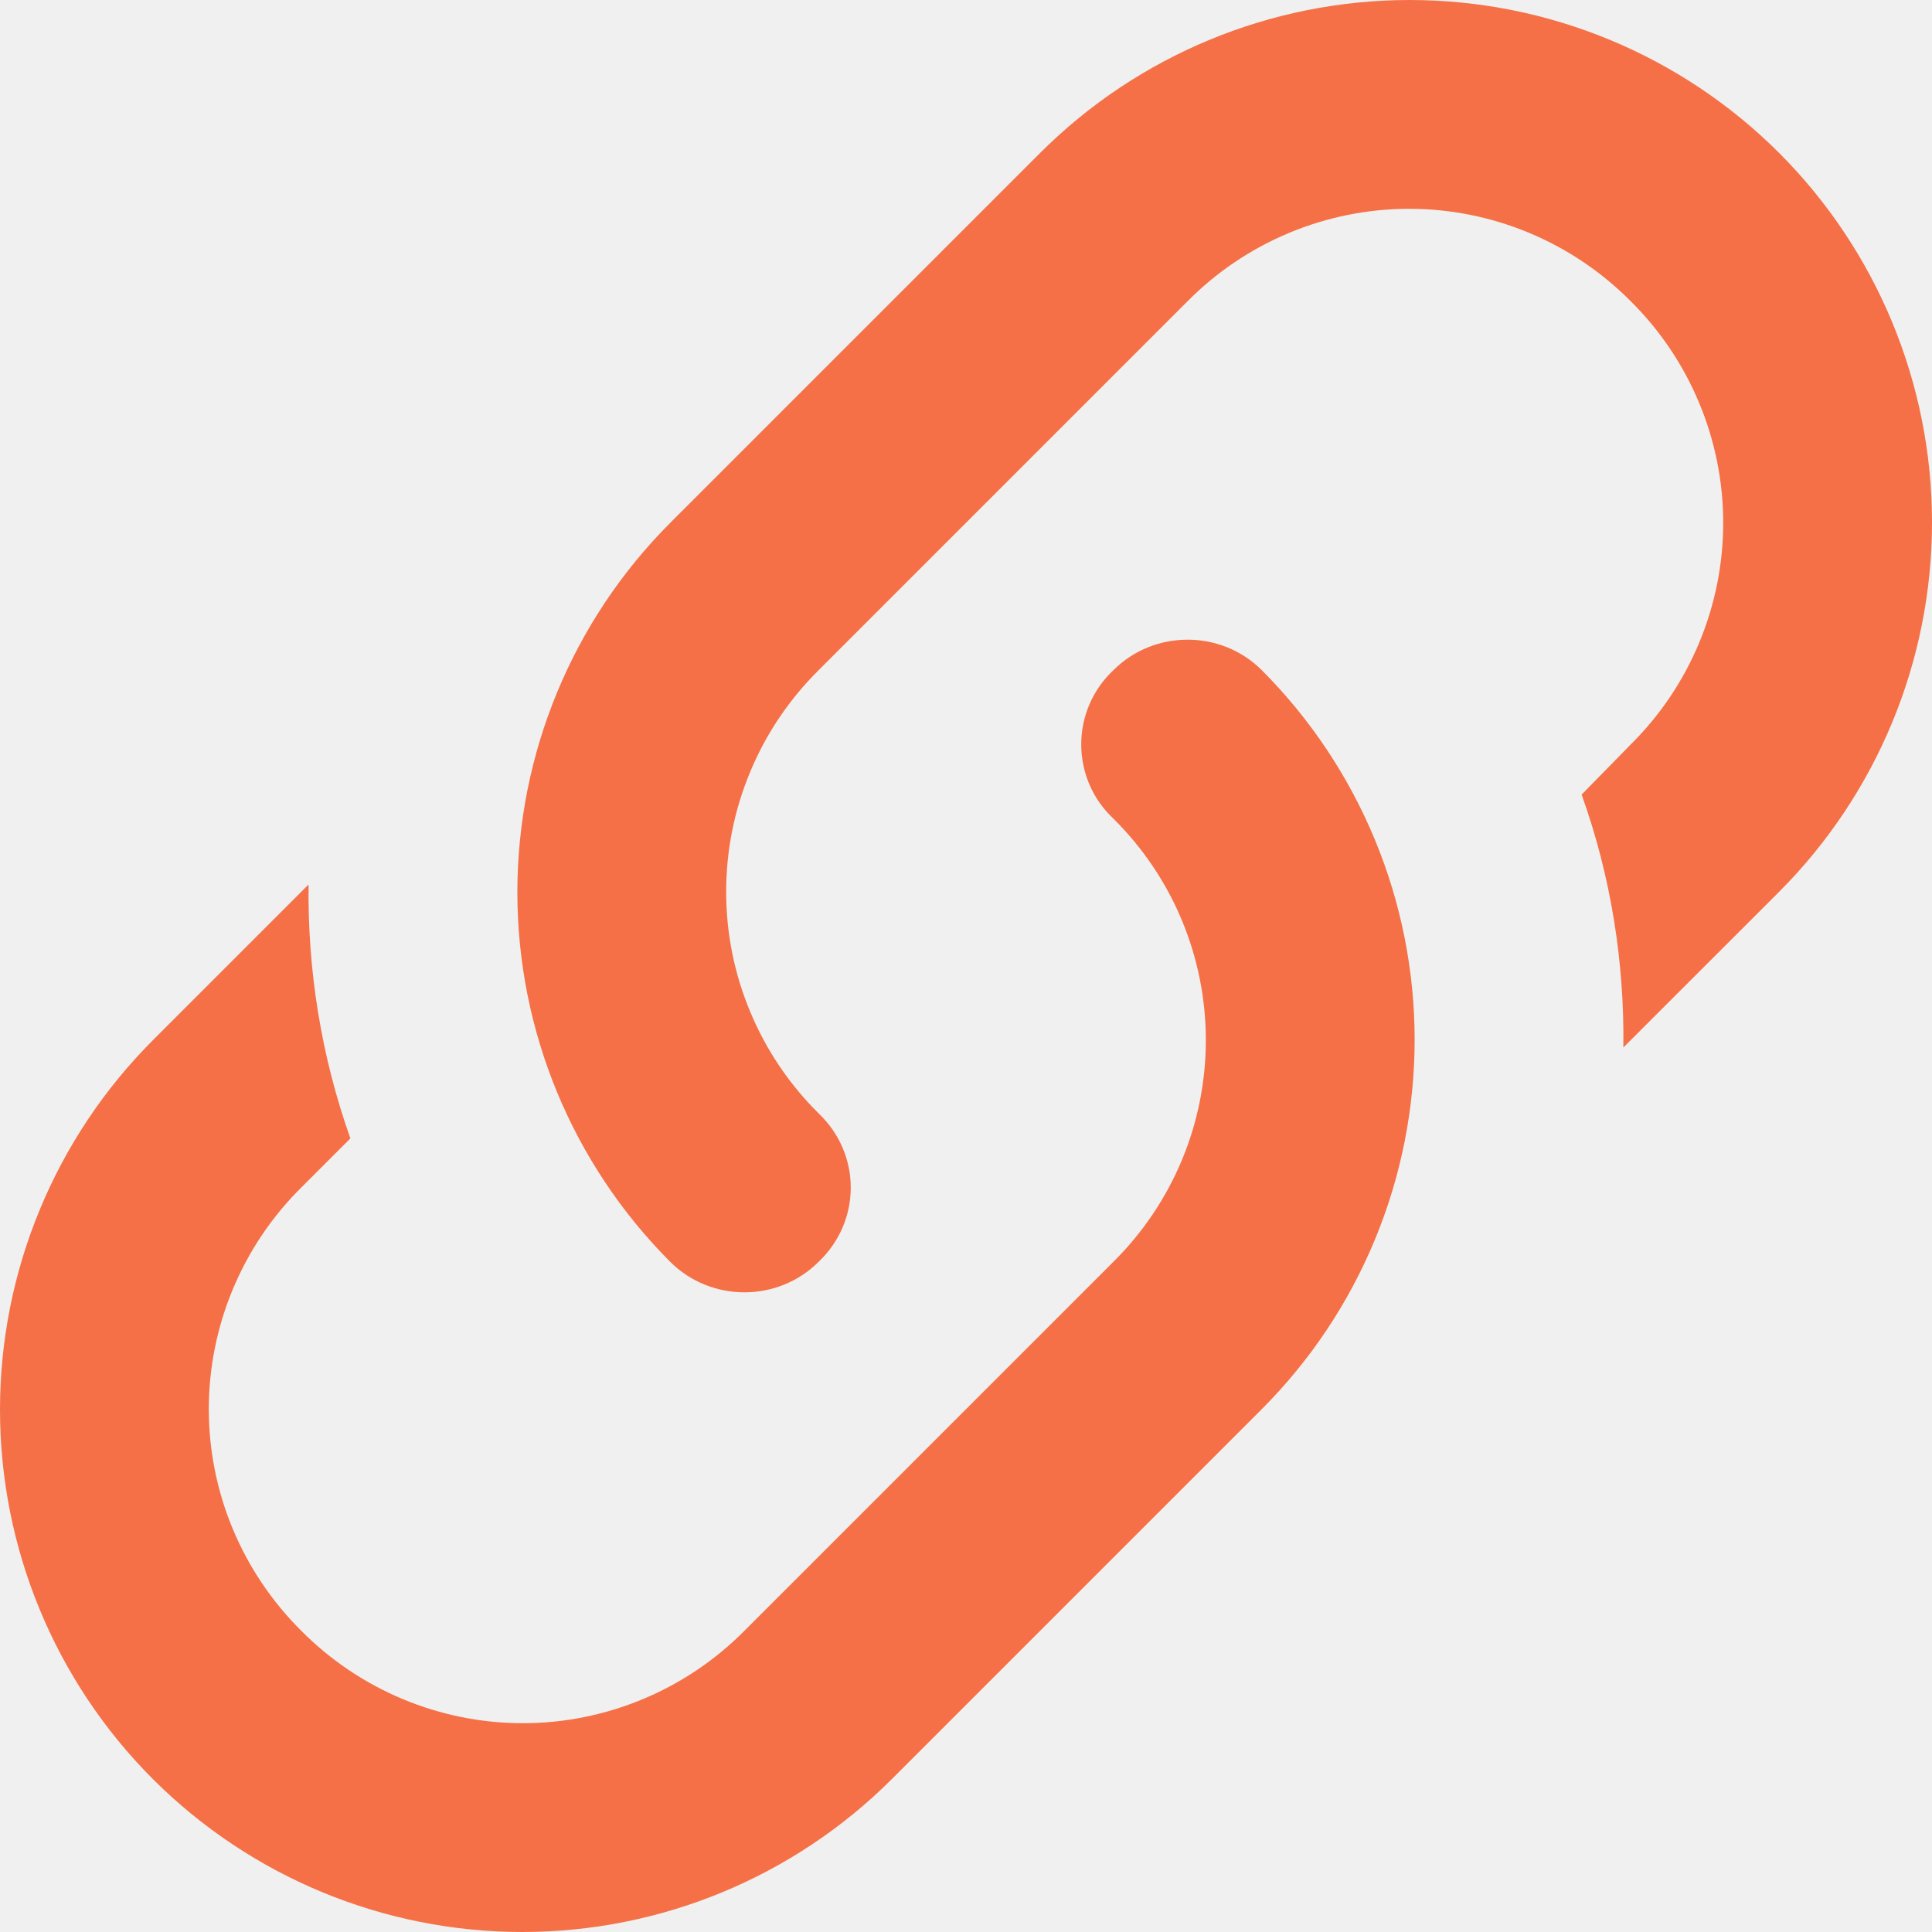
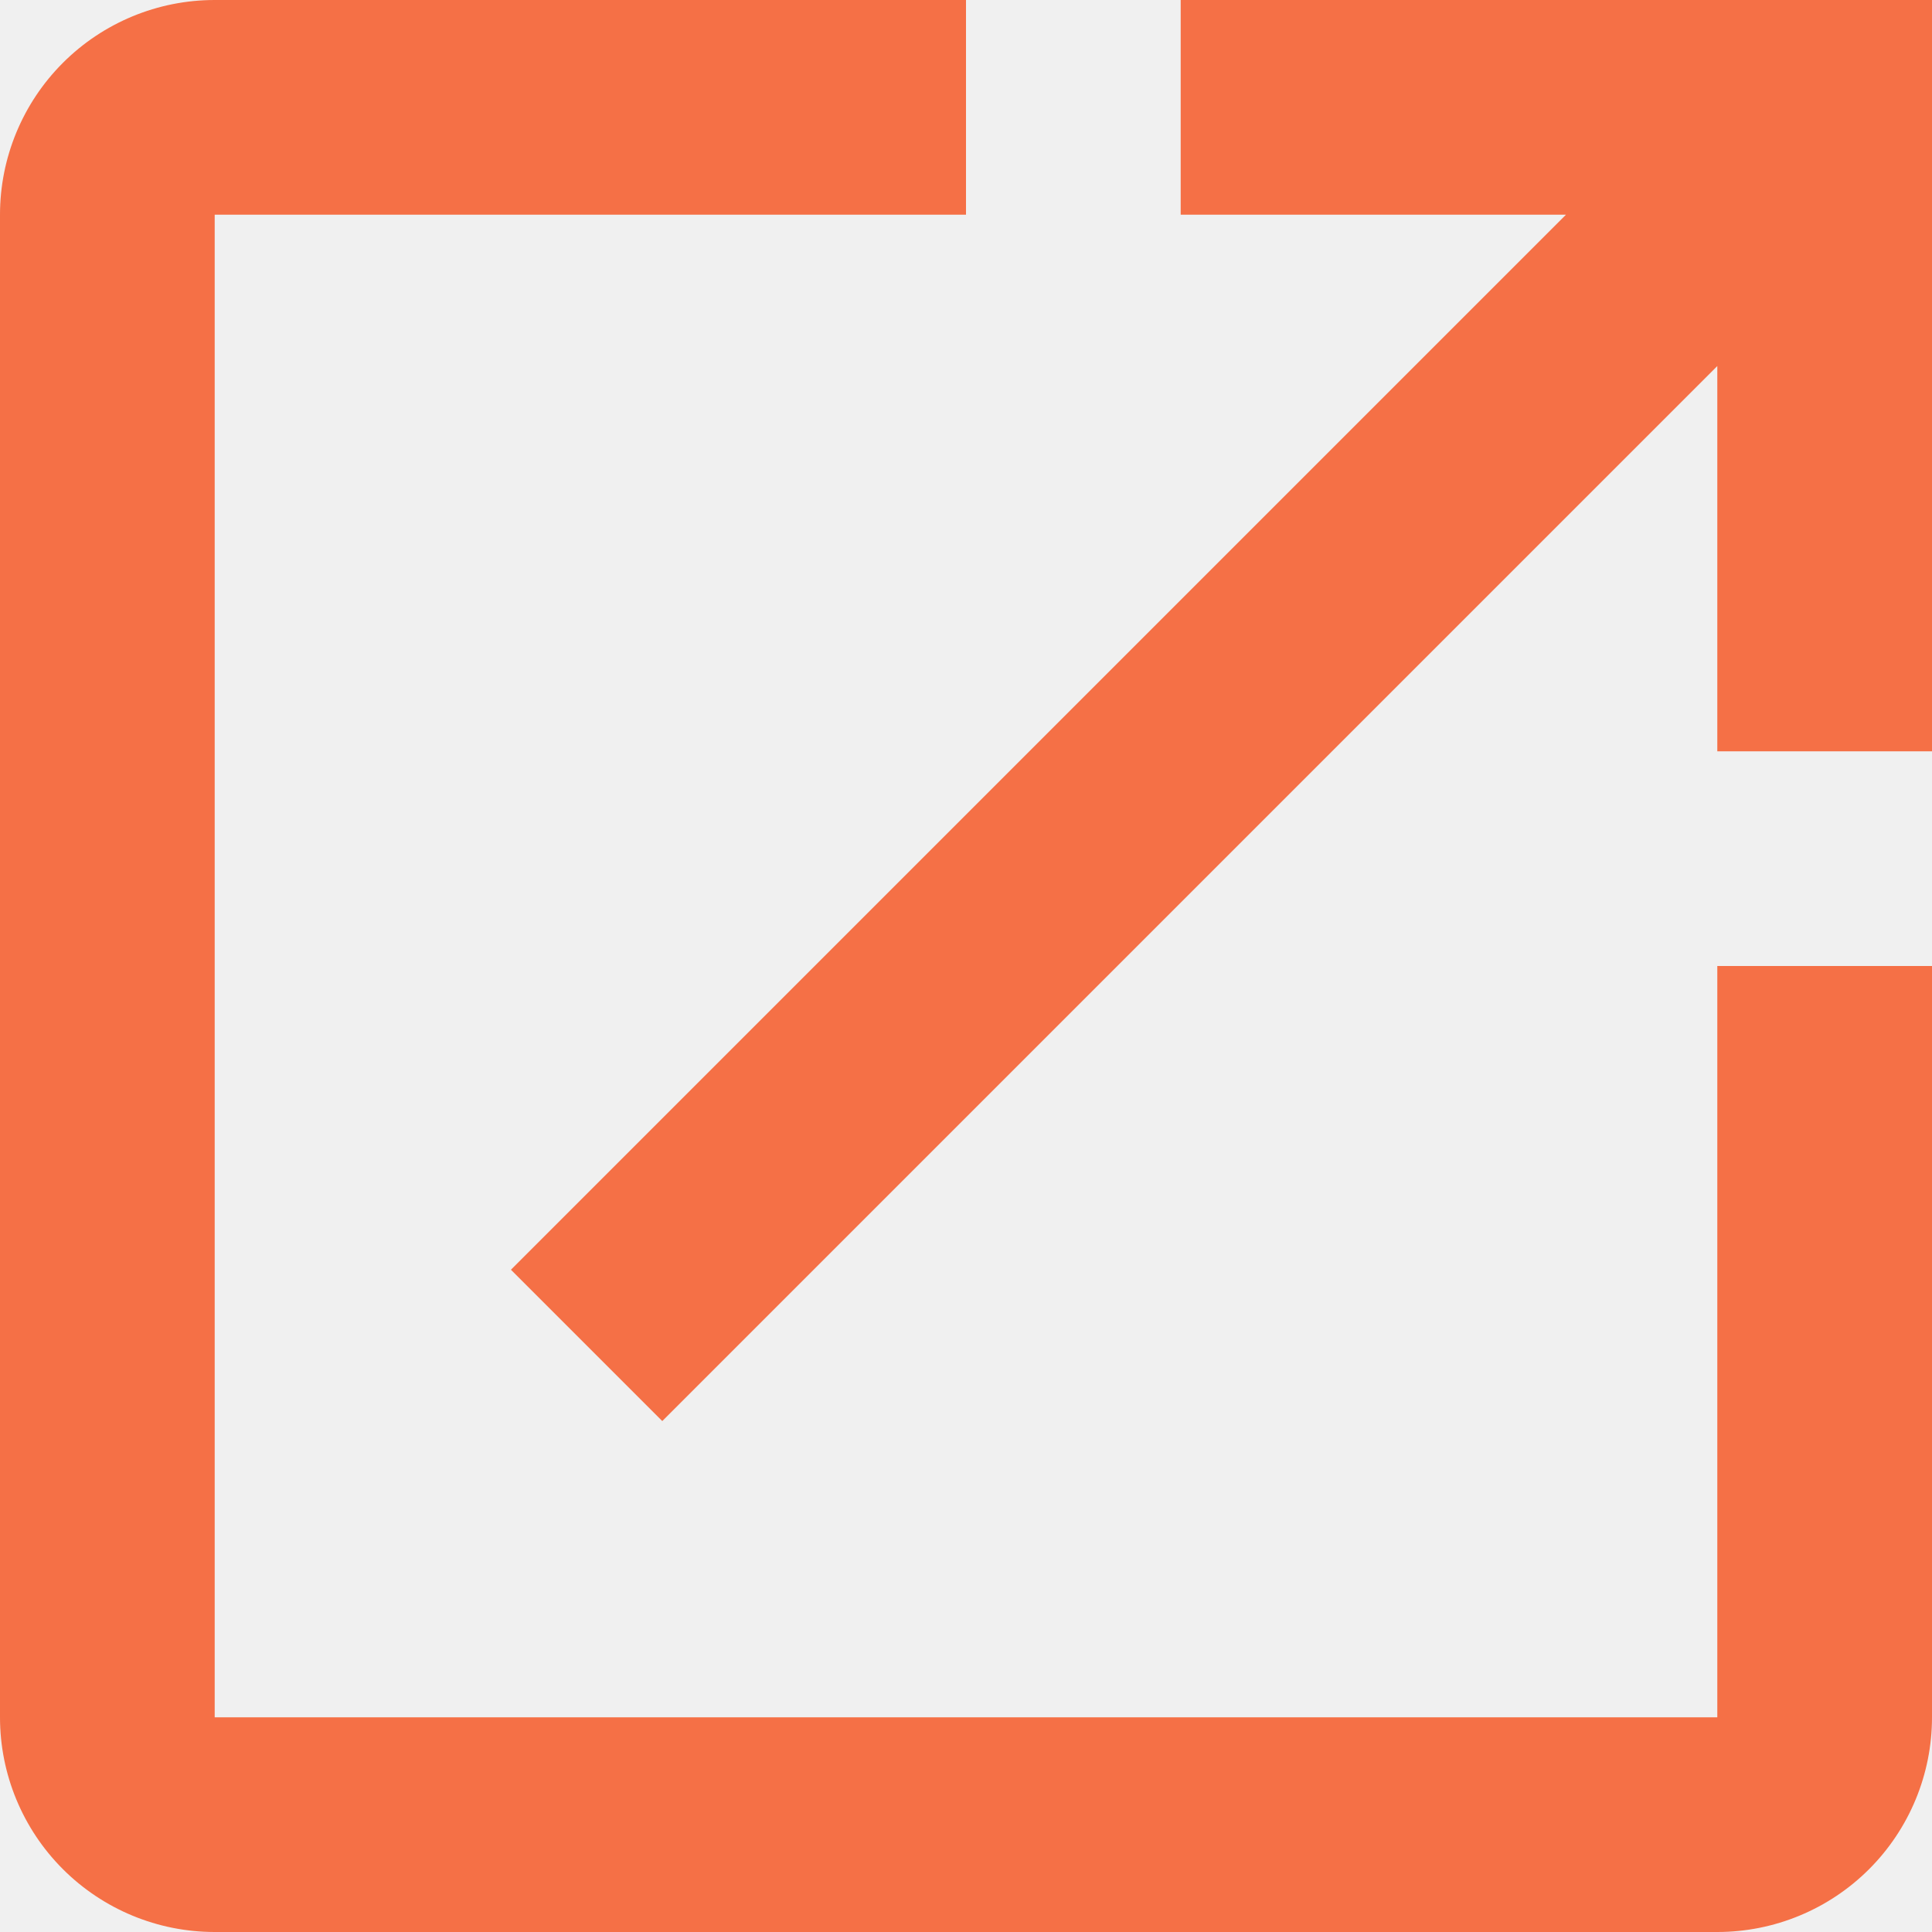
- <svg xmlns="http://www.w3.org/2000/svg" width="28" height="28" viewBox="0 0 28 28" fill="none">
-   <g clip-path="url(#clip0_871_1538)">
-     <path d="M11.864 16.136C12.485 16.727 12.485 17.696 11.864 18.287C11.274 18.877 10.304 18.877 9.713 18.287C8.295 16.866 7.498 14.94 7.498 12.932C7.498 10.924 8.295 8.998 9.713 7.578L15.075 2.216C16.496 0.797 18.422 0 20.43 0C22.438 0 24.364 0.797 25.784 2.216C27.203 3.636 28 5.562 28 7.57C28 9.578 27.203 11.504 25.784 12.925L23.527 15.181C23.543 13.939 23.346 12.697 22.922 11.516L23.634 10.789C24.058 10.369 24.395 9.869 24.625 9.317C24.855 8.766 24.974 8.175 24.974 7.578C24.974 6.98 24.855 6.389 24.625 5.838C24.395 5.287 24.058 4.786 23.634 4.366C23.213 3.942 22.713 3.605 22.162 3.375C21.611 3.145 21.02 3.026 20.422 3.026C19.825 3.026 19.234 3.145 18.683 3.375C18.131 3.605 17.631 3.942 17.211 4.366L11.864 9.713C11.44 10.133 11.102 10.633 10.873 11.185C10.642 11.736 10.524 12.327 10.524 12.925C10.524 13.522 10.642 14.113 10.873 14.664C11.102 15.216 11.44 15.716 11.864 16.136M16.136 9.713C16.727 9.123 17.696 9.123 18.287 9.713C19.705 11.134 20.502 13.06 20.502 15.068C20.502 17.076 19.705 19.002 18.287 20.422L12.925 25.784C11.504 27.203 9.578 28 7.57 28C5.562 28 3.636 27.203 2.216 25.784C0.797 24.364 0 22.438 0 20.43C0 18.422 0.797 16.496 2.216 15.075L4.472 12.819C4.457 14.061 4.654 15.303 5.078 16.499L4.366 17.211C3.942 17.631 3.605 18.131 3.375 18.683C3.145 19.234 3.026 19.825 3.026 20.422C3.026 21.02 3.145 21.611 3.375 22.162C3.605 22.713 3.942 23.213 4.366 23.634C4.786 24.058 5.287 24.395 5.838 24.625C6.389 24.855 6.98 24.974 7.578 24.974C8.175 24.974 8.766 24.855 9.317 24.625C9.869 24.395 10.369 24.058 10.789 23.634L16.136 18.287C16.56 17.867 16.898 17.366 17.128 16.815C17.358 16.264 17.476 15.673 17.476 15.075C17.476 14.478 17.358 13.887 17.128 13.336C16.898 12.784 16.56 12.284 16.136 11.864C15.989 11.726 15.871 11.56 15.791 11.375C15.711 11.19 15.67 10.99 15.67 10.789C15.67 10.587 15.711 10.388 15.791 10.203C15.871 10.018 15.989 9.851 16.136 9.713V9.713Z" fill="#F57046" />
+ <svg xmlns="http://www.w3.org/2000/svg" width="24" height="24" viewBox="0 0 24 24" fill="none">
+   <g clip-path="url(#clip0_872_1538)">
+     <path d="M14.667 0V2.667H19.453L6.347 15.773L8.227 17.653L21.333 4.547V9.333H24V0M21.333 21.333H2.667V2.667H12V0H2.667C1.959 0 1.281 0.281 0.781 0.781C0.281 1.281 0 1.959 0 2.667V21.333C0 22.041 0.281 22.719 0.781 23.219C1.281 23.719 1.959 24 2.667 24H21.333C22.041 24 22.719 23.719 23.219 23.219C23.719 22.719 24 22.041 24 21.333V12H21.333V21.333Z" fill="#F57046" />
  </g>
  <defs>
-     <clipPath id="clip0_871_1538">
-       <rect width="28" height="28" fill="white" />
+     <clipPath id="clip0_872_1538">
+       <rect width="24" height="24" fill="white" />
    </clipPath>
  </defs>
</svg>
